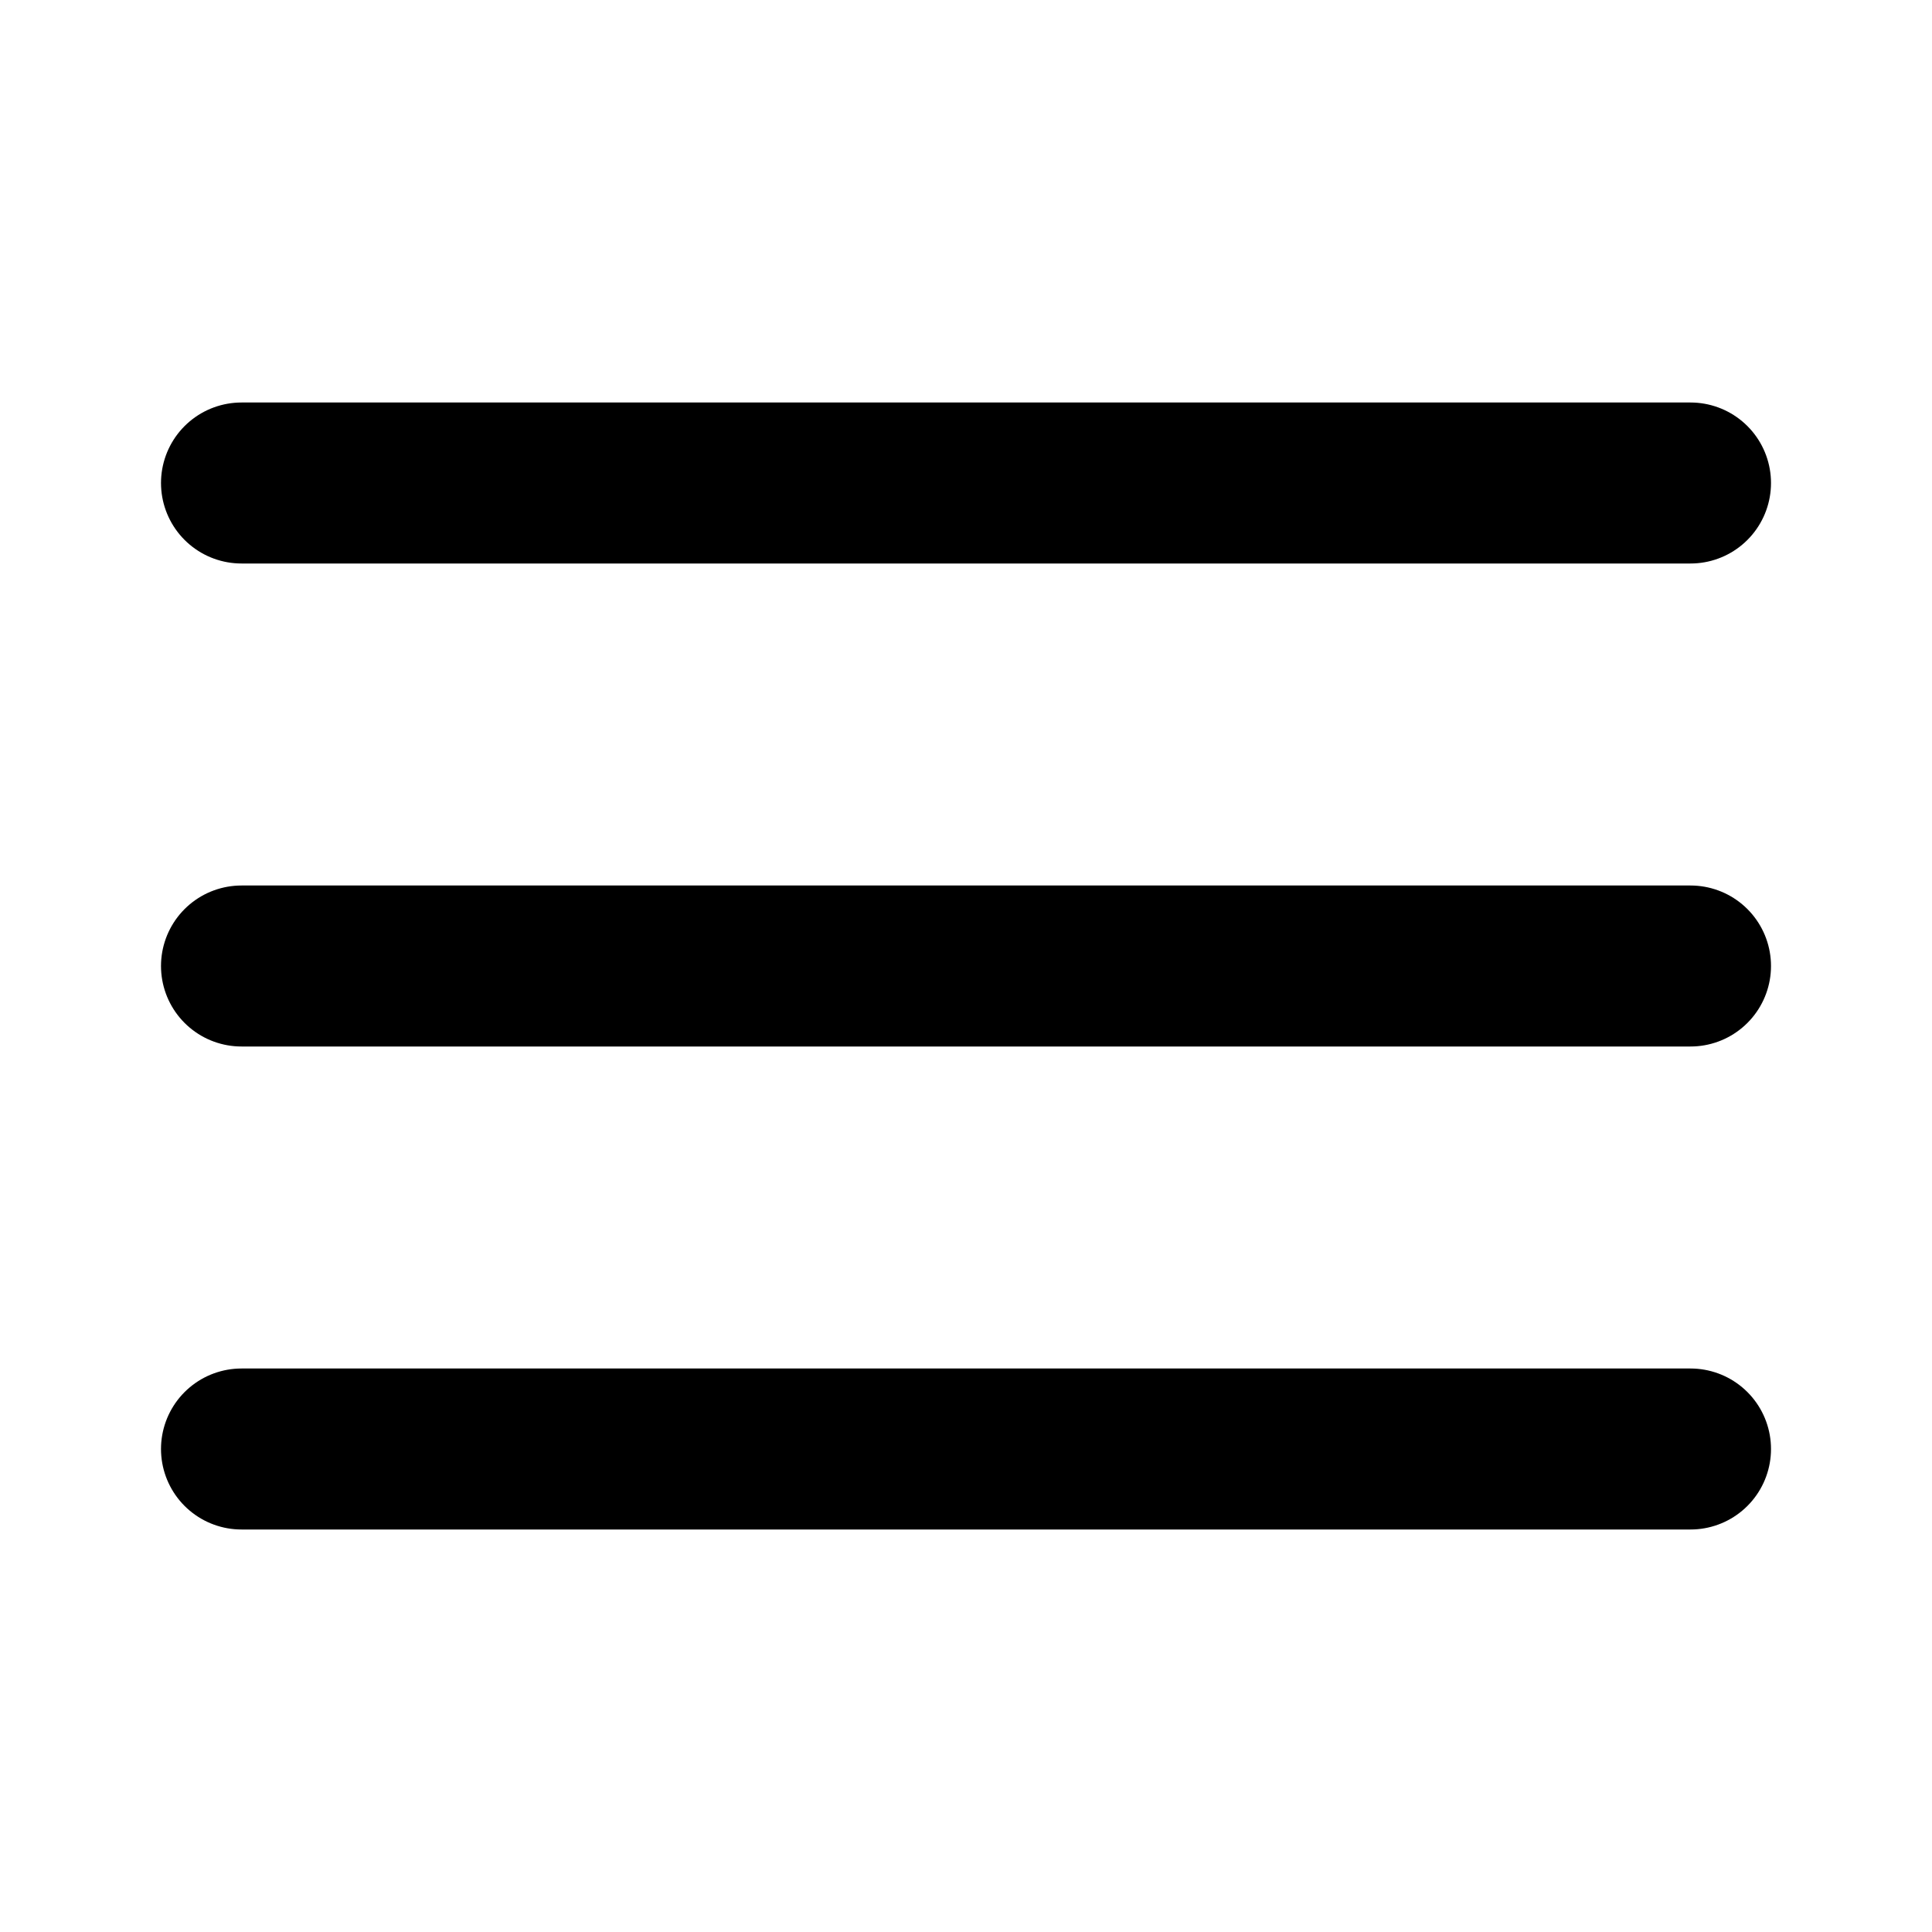
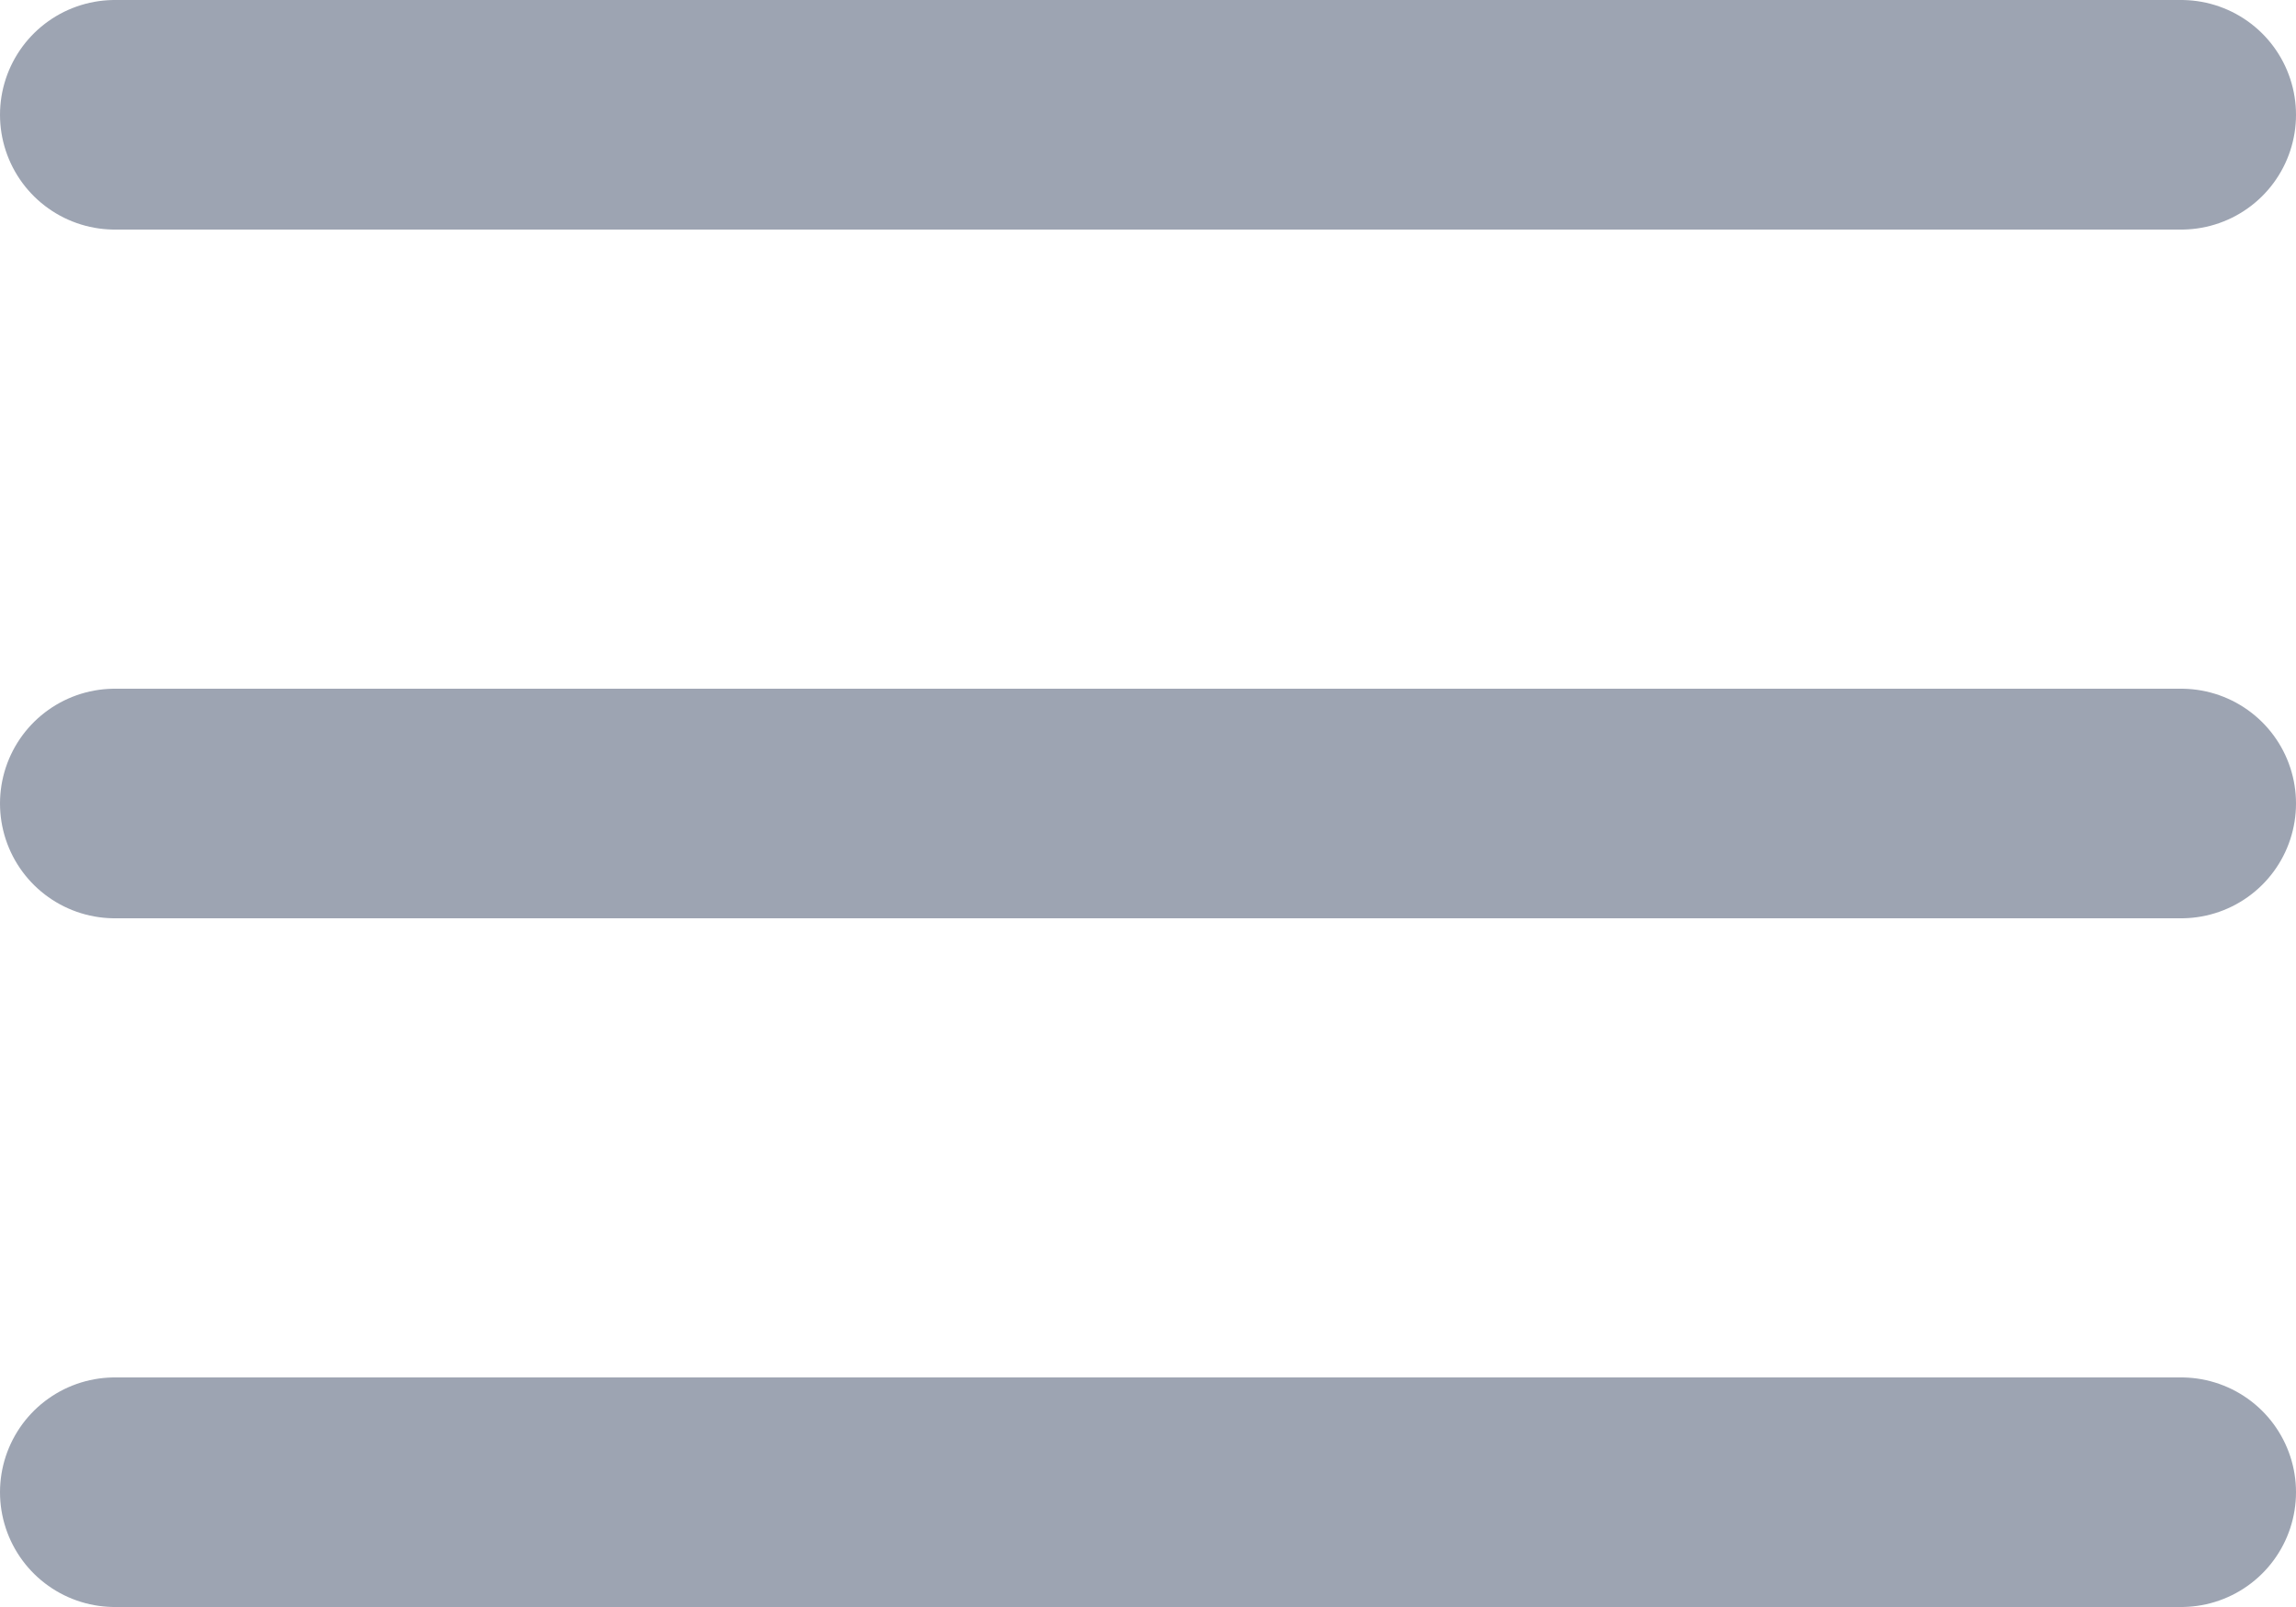
- <svg xmlns="http://www.w3.org/2000/svg" width="24" height="24" viewBox="0 0 24 24" fill="none" stroke="currentColor" stroke-width="2" stroke-linecap="round" stroke-linejoin="round" class="feather feather-menu">
-   <line x1="3" y1="12" x2="21" y2="12" />
-   <line x1="3" y1="6" x2="21" y2="6" />
-   <line x1="3" y1="18" x2="21" y2="18" />
+ <svg xmlns="http://www.w3.org/2000/svg" viewBox="0 0 20 14">
+   <defs />
+   <g fill="none" fill-rule="evenodd" stroke="#9DA4B2" stroke-linecap="round" stroke-linejoin="round" stroke-width="2">
+     <path d="M1 7h18M1 1h18M1 13h18" />
+   </g>
</svg>
